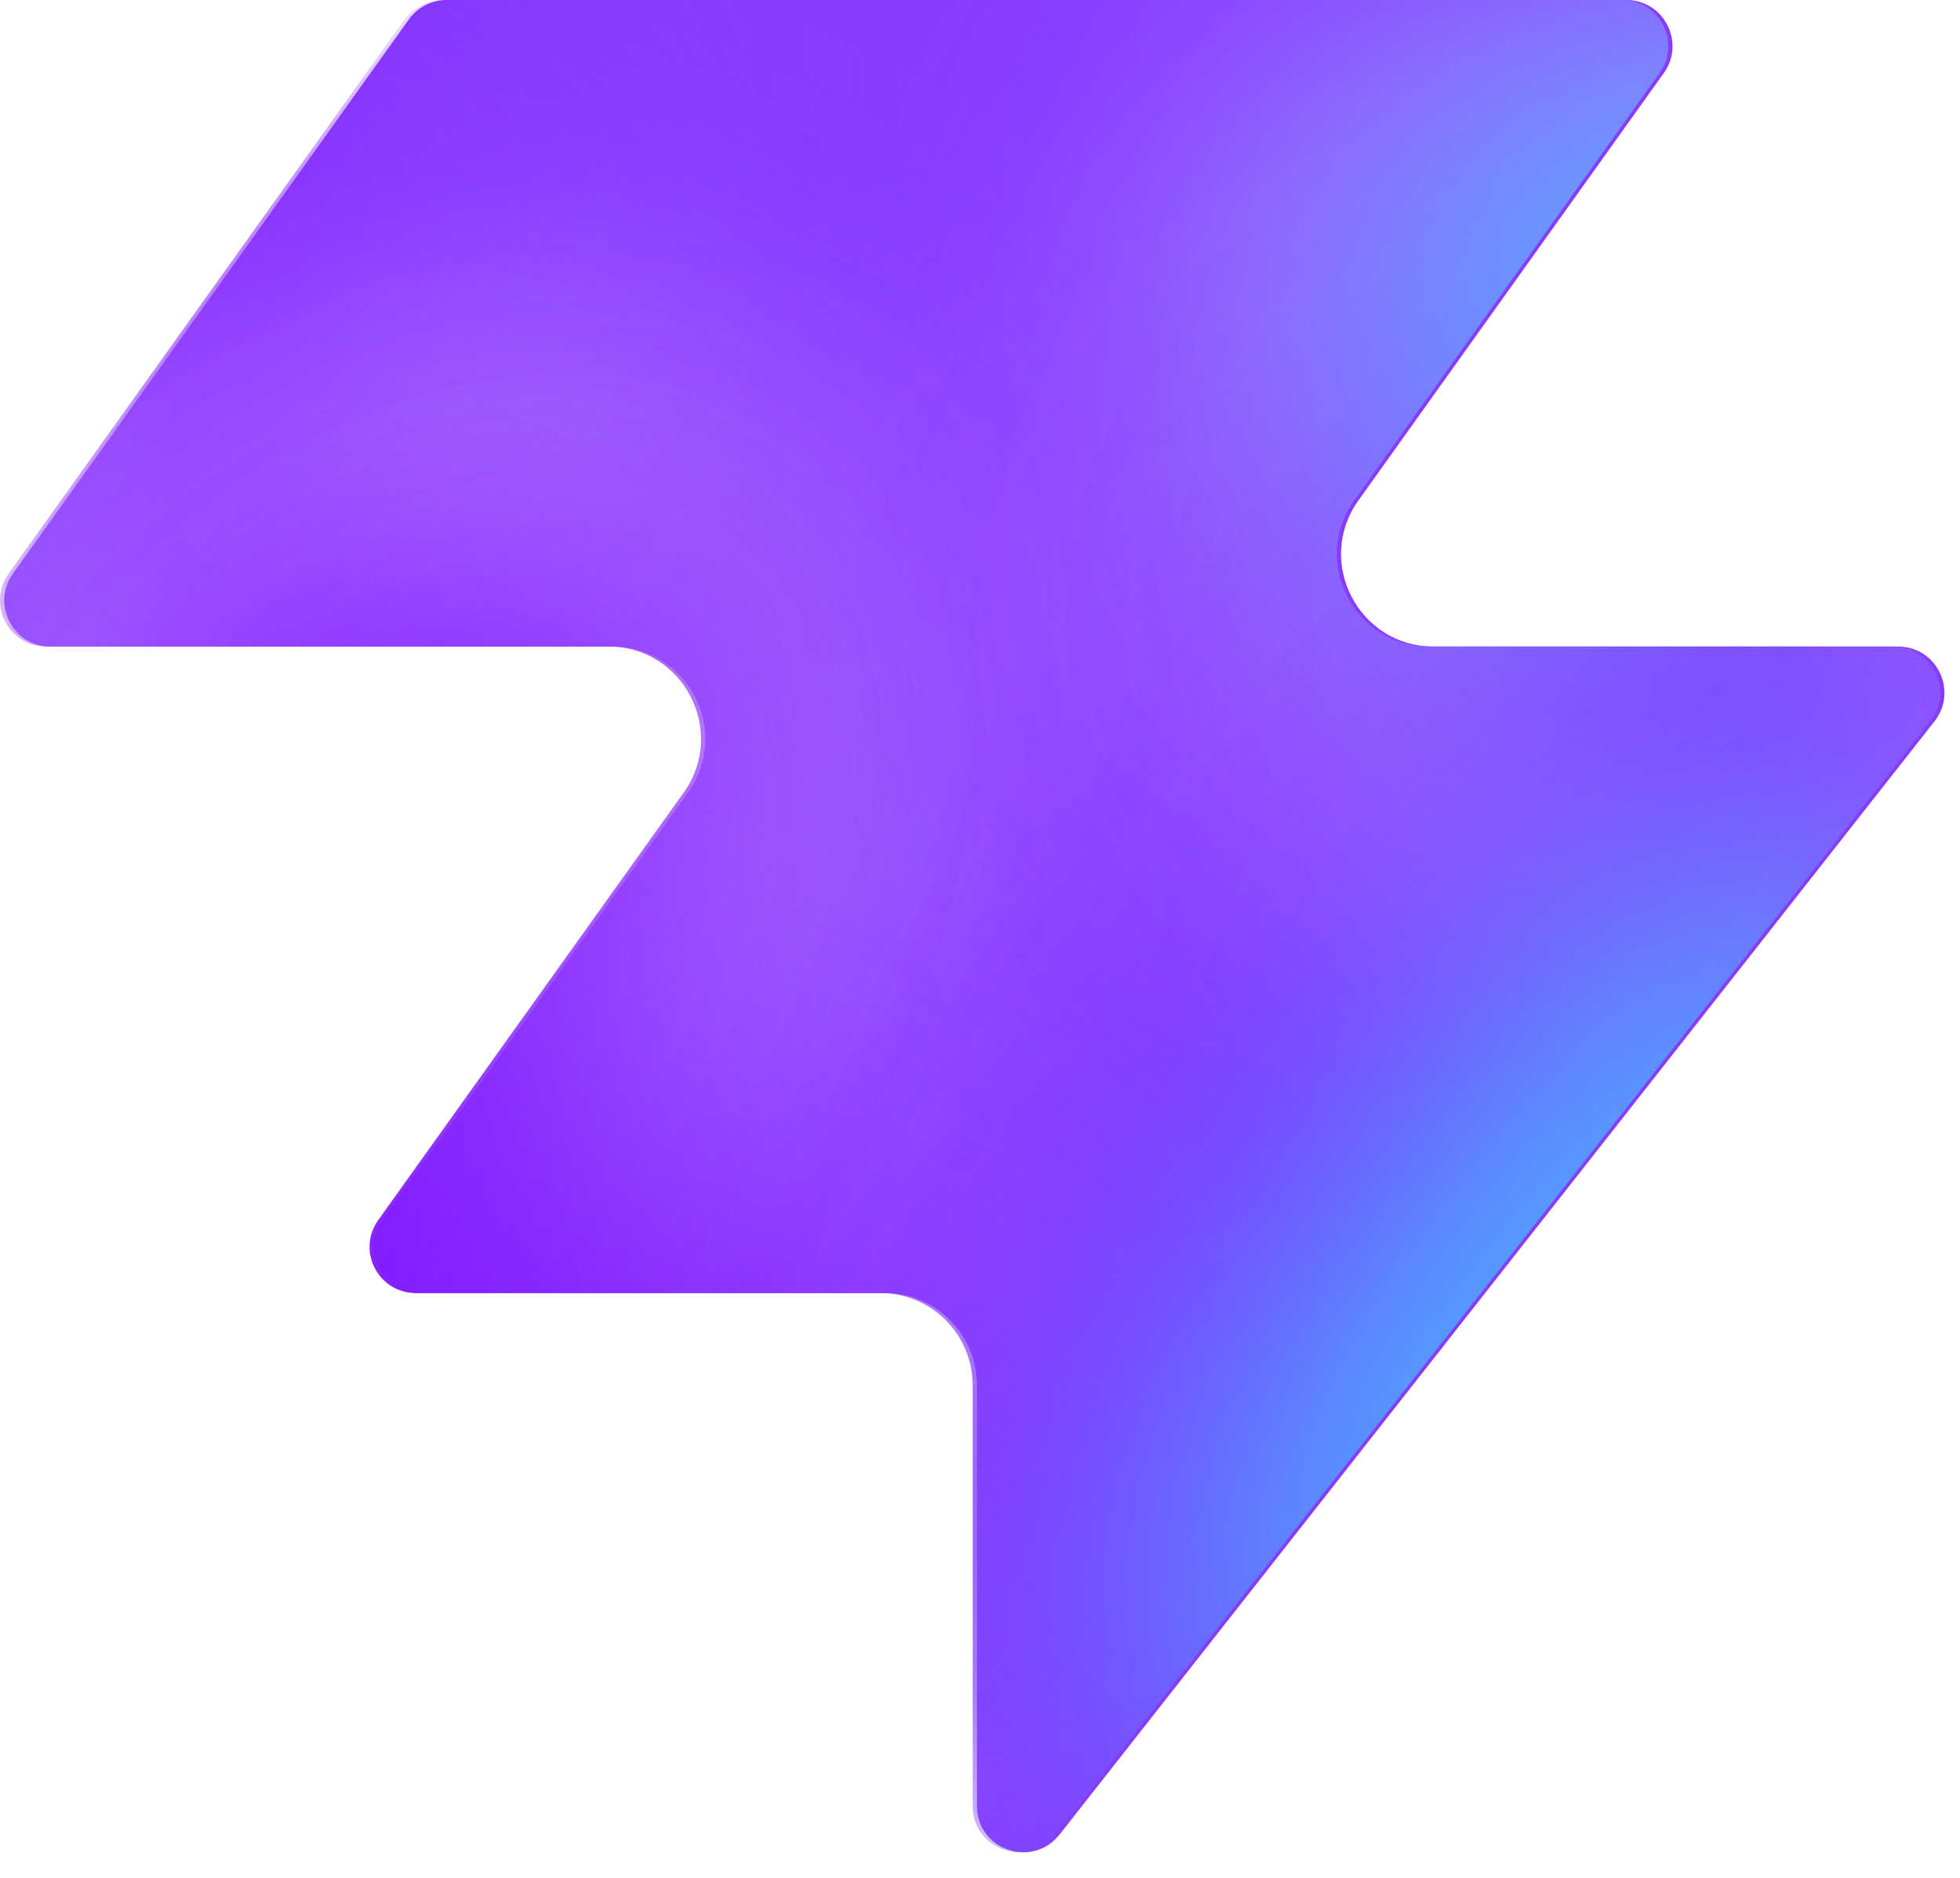
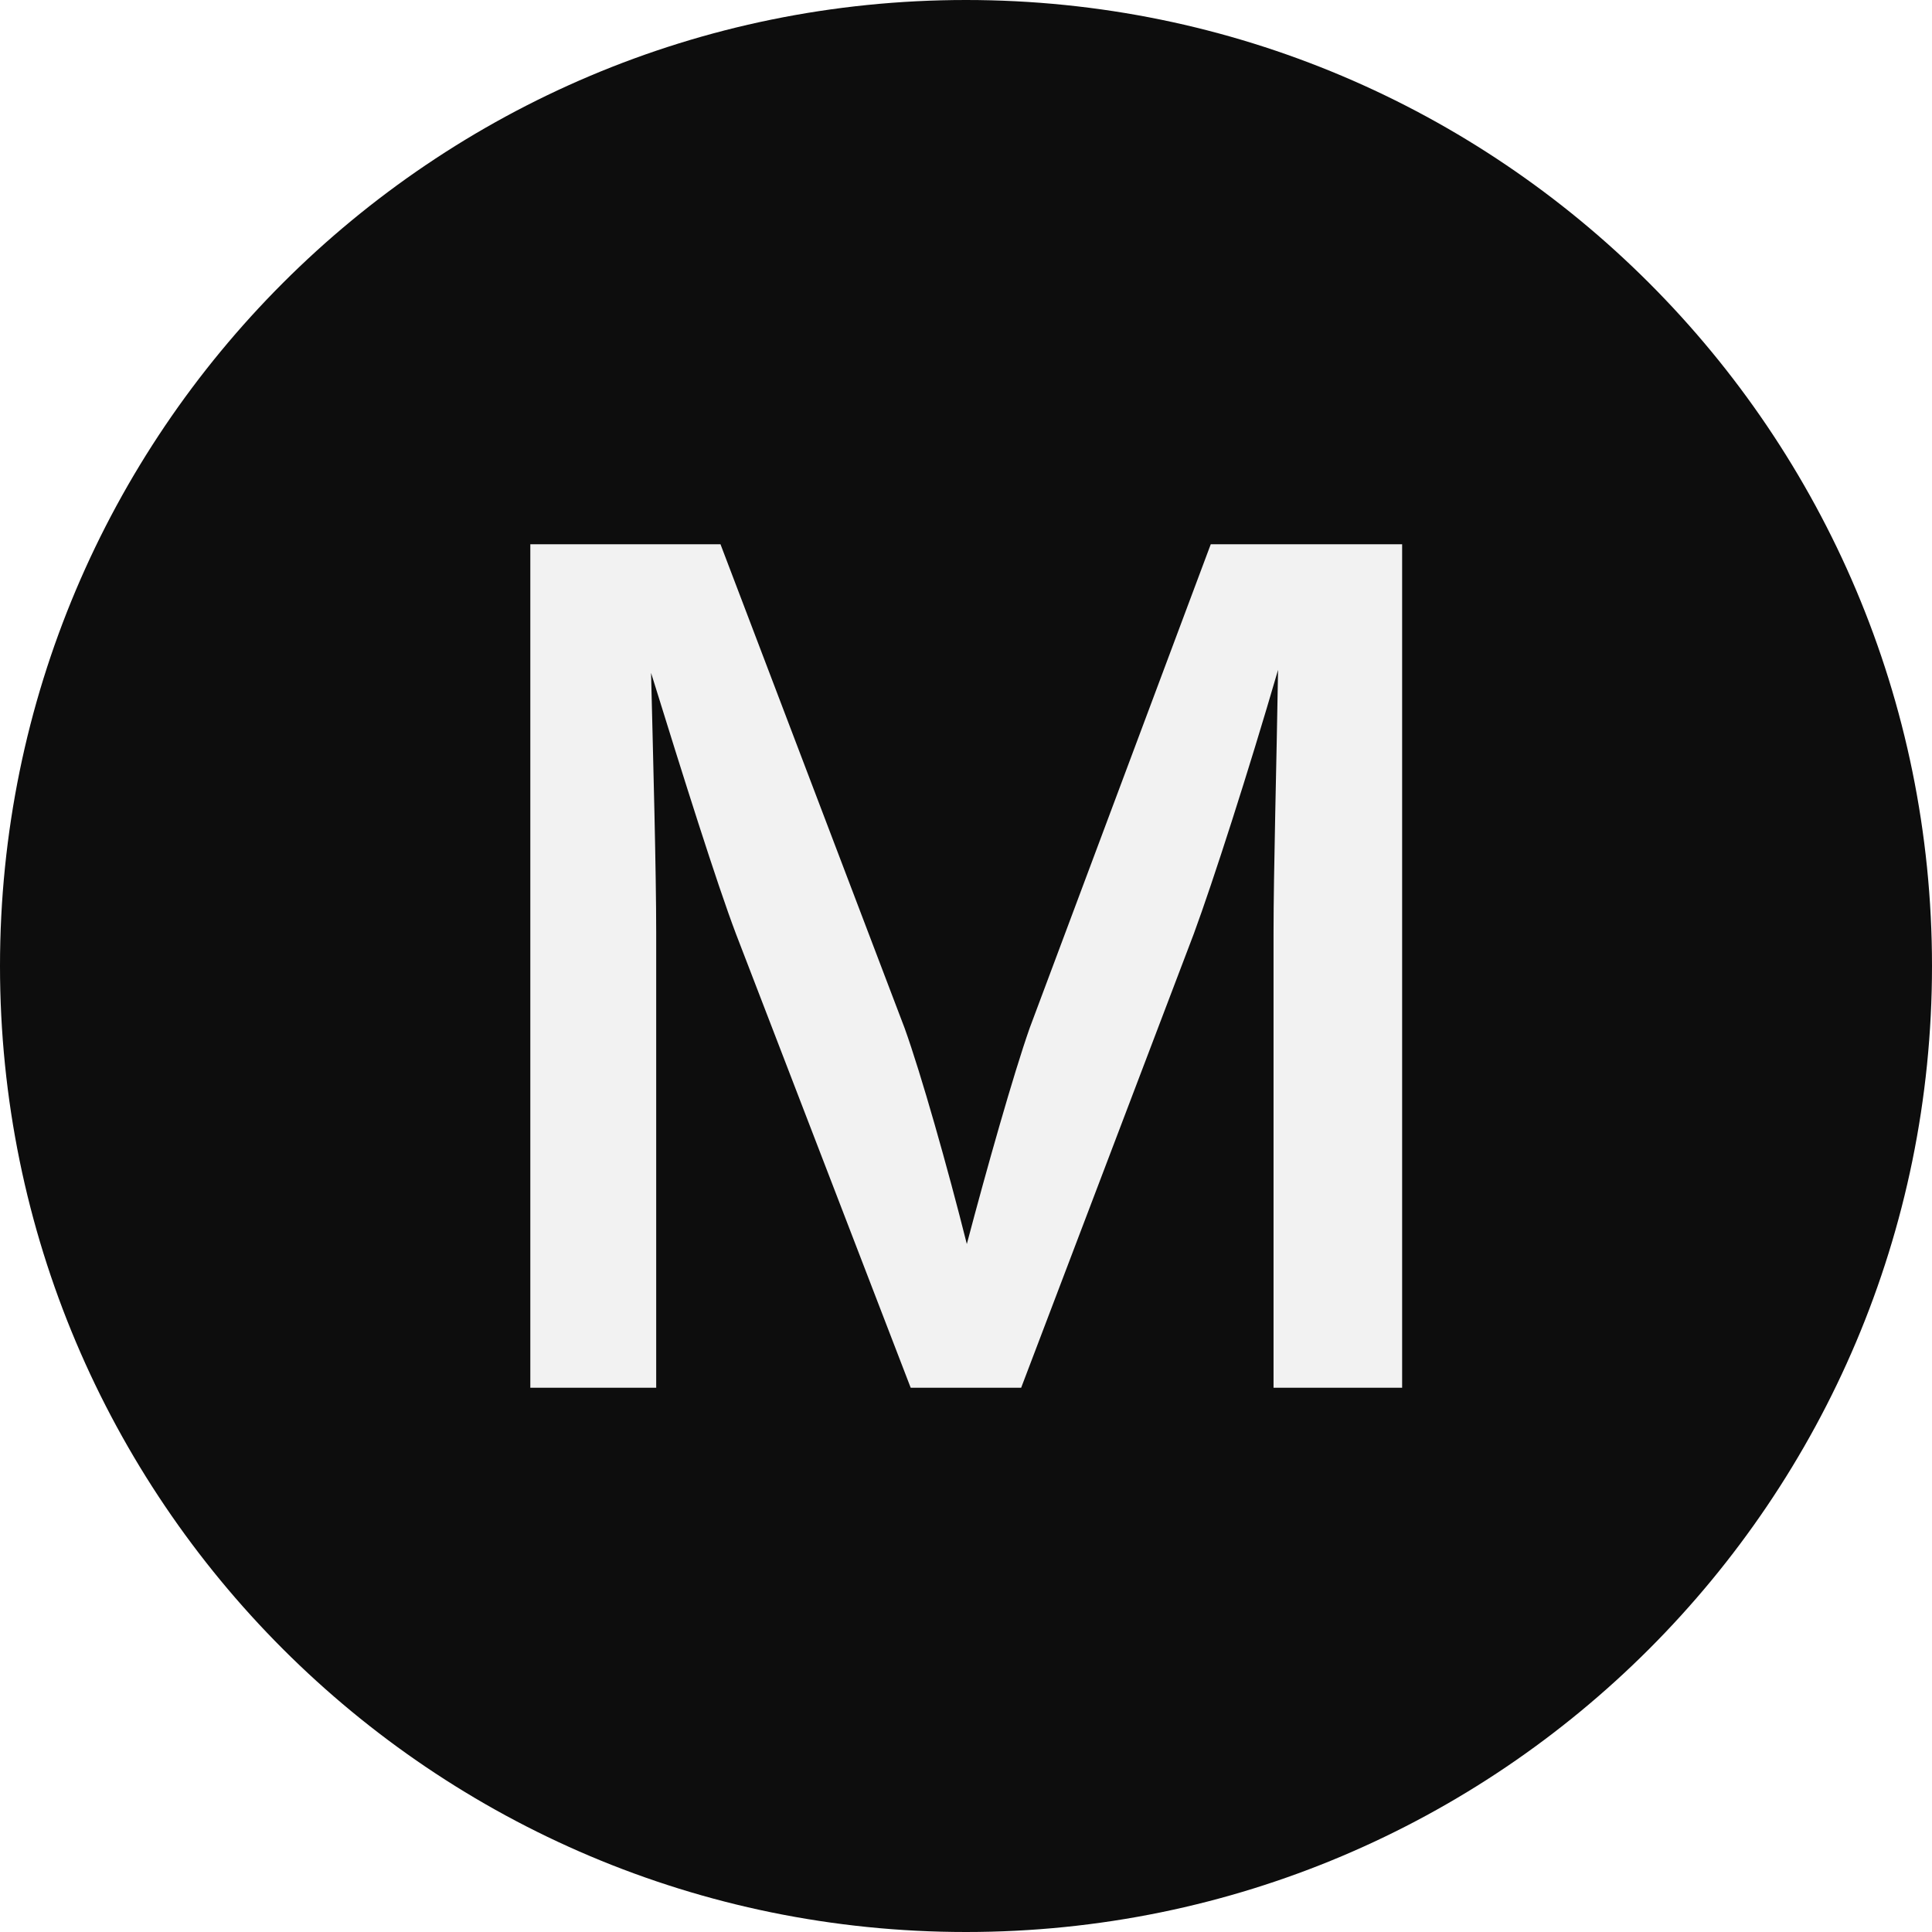
- <svg xmlns="http://www.w3.org/2000/svg" width="48" height="46" fill="none" viewBox="0 0 48 46">
-   <path fill="#863bff" d="M25.946 44.938c-.664.845-2.021.375-2.021-.698V33.937a2.26 2.26 0 0 0-2.262-2.262H10.287c-.92 0-1.456-1.04-.92-1.788l7.48-10.471c1.07-1.497 0-3.578-1.842-3.578H1.237c-.92 0-1.456-1.04-.92-1.788L10.013.474c.214-.297.556-.474.92-.474h28.894c.92 0 1.456 1.04.92 1.788l-7.48 10.471c-1.07 1.498 0 3.579 1.842 3.579h11.377c.943 0 1.473 1.088.89 1.83L25.947 44.94z" style="fill:#863bff;fill:color(display-p3 .525 .23 1);fill-opacity:1" />
-   <mask id="a" width="48" height="46" x="0" y="0" maskUnits="userSpaceOnUse" style="mask-type:alpha">
-     <path fill="#000" d="M25.842 44.938c-.664.844-2.021.375-2.021-.698V33.937a2.26 2.26 0 0 0-2.262-2.262H10.183c-.92 0-1.456-1.04-.92-1.788l7.48-10.471c1.07-1.498 0-3.579-1.842-3.579H1.133c-.92 0-1.456-1.04-.92-1.787L9.91.473c.214-.297.556-.474.92-.474h28.894c.92 0 1.456 1.04.92 1.788l-7.48 10.471c-1.07 1.498 0 3.578 1.842 3.578h11.377c.943 0 1.473 1.088.89 1.832L25.843 44.94z" style="fill:#000;fill-opacity:1" />
-   </mask>
-   <g mask="url(#a)">
-     <g filter="url(#b)">
-       <ellipse cx="5.508" cy="14.704" fill="#ede6ff" rx="5.508" ry="14.704" style="fill:#ede6ff;fill:color(display-p3 .927 .903 1);fill-opacity:1" transform="matrix(.00324 1 1 -.00324 -4.47 31.516)" />
-     </g>
-     <g filter="url(#c)">
-       <ellipse cx="10.399" cy="29.851" fill="#ede6ff" rx="10.399" ry="29.851" style="fill:#ede6ff;fill:color(display-p3 .927 .903 1);fill-opacity:1" transform="matrix(.00324 1 1 -.00324 -39.328 7.883)" />
-     </g>
-     <g filter="url(#d)">
-       <ellipse cx="5.508" cy="30.487" fill="#7e14ff" rx="5.508" ry="30.487" style="fill:#7e14ff;fill:color(display-p3 .492 .077 1);fill-opacity:1" transform="rotate(89.814 -25.913 -14.639)scale(1 -1)" />
-     </g>
-     <g filter="url(#e)">
-       <ellipse cx="5.508" cy="30.599" fill="#7e14ff" rx="5.508" ry="30.599" style="fill:#7e14ff;fill:color(display-p3 .492 .077 1);fill-opacity:1" transform="rotate(89.814 -32.644 -3.334)scale(1 -1)" />
-     </g>
-     <g filter="url(#f)">
-       <ellipse cx="5.508" cy="30.599" fill="#7e14ff" rx="5.508" ry="30.599" style="fill:#7e14ff;fill:color(display-p3 .492 .077 1);fill-opacity:1" transform="matrix(.00324 1 1 -.00324 -34.34 30.47)" />
-     </g>
-     <g filter="url(#g)">
-       <ellipse cx="14.072" cy="22.078" fill="#ede6ff" rx="14.072" ry="22.078" style="fill:#ede6ff;fill:color(display-p3 .927 .903 1);fill-opacity:1" transform="rotate(93.35 24.506 48.493)scale(-1 1)" />
-     </g>
-     <g filter="url(#h)">
-       <ellipse cx="3.47" cy="21.501" fill="#7e14ff" rx="3.47" ry="21.501" style="fill:#7e14ff;fill:color(display-p3 .492 .077 1);fill-opacity:1" transform="rotate(89.009 28.708 47.59)scale(-1 1)" />
-     </g>
-     <g filter="url(#i)">
-       <ellipse cx="3.47" cy="21.501" fill="#7e14ff" rx="3.47" ry="21.501" style="fill:#7e14ff;fill:color(display-p3 .492 .077 1);fill-opacity:1" transform="rotate(89.009 28.708 47.59)scale(-1 1)" />
-     </g>
-     <g filter="url(#j)">
-       <ellipse cx=".387" cy="8.972" fill="#7e14ff" rx="4.407" ry="29.108" style="fill:#7e14ff;fill:color(display-p3 .492 .077 1);fill-opacity:1" transform="rotate(39.51 .387 8.972)" />
-     </g>
-     <g filter="url(#k)">
-       <ellipse cx="47.523" cy="-6.092" fill="#7e14ff" rx="4.407" ry="29.108" style="fill:#7e14ff;fill:color(display-p3 .492 .077 1);fill-opacity:1" transform="rotate(37.892 47.523 -6.092)" />
-     </g>
-     <g filter="url(#l)">
-       <ellipse cx="41.412" cy="6.333" fill="#47bfff" rx="5.971" ry="9.665" style="fill:#47bfff;fill:color(display-p3 .28 .748 1);fill-opacity:1" transform="rotate(37.892 41.412 6.333)" />
-     </g>
-     <g filter="url(#m)">
-       <ellipse cx="-1.879" cy="38.332" fill="#7e14ff" rx="4.407" ry="29.108" style="fill:#7e14ff;fill:color(display-p3 .492 .077 1);fill-opacity:1" transform="rotate(37.892 -1.88 38.332)" />
-     </g>
-     <g filter="url(#n)">
-       <ellipse cx="-1.879" cy="38.332" fill="#7e14ff" rx="4.407" ry="29.108" style="fill:#7e14ff;fill:color(display-p3 .492 .077 1);fill-opacity:1" transform="rotate(37.892 -1.88 38.332)" />
-     </g>
-     <g filter="url(#o)">
-       <ellipse cx="35.651" cy="29.907" fill="#7e14ff" rx="4.407" ry="29.108" style="fill:#7e14ff;fill:color(display-p3 .492 .077 1);fill-opacity:1" transform="rotate(37.892 35.651 29.907)" />
-     </g>
-     <g filter="url(#p)">
-       <ellipse cx="38.418" cy="32.4" fill="#47bfff" rx="5.971" ry="15.297" style="fill:#47bfff;fill:color(display-p3 .28 .748 1);fill-opacity:1" transform="rotate(37.892 38.418 32.4)" />
-     </g>
-   </g>
-   <defs>
-     <filter id="b" width="60.045" height="41.654" x="-19.77" y="16.149" color-interpolation-filters="sRGB" filterUnits="userSpaceOnUse">
-       <feFlood flood-opacity="0" result="BackgroundImageFix" />
-       <feBlend in="SourceGraphic" in2="BackgroundImageFix" result="shape" />
-       <feGaussianBlur result="effect1_foregroundBlur_2002_17158" stdDeviation="7.659" />
-     </filter>
-     <filter id="c" width="90.34" height="51.437" x="-54.613" y="-7.533" color-interpolation-filters="sRGB" filterUnits="userSpaceOnUse">
-       <feFlood flood-opacity="0" result="BackgroundImageFix" />
-       <feBlend in="SourceGraphic" in2="BackgroundImageFix" result="shape" />
-       <feGaussianBlur result="effect1_foregroundBlur_2002_17158" stdDeviation="7.659" />
-     </filter>
-     <filter id="d" width="79.355" height="29.4" x="-49.64" y="2.03" color-interpolation-filters="sRGB" filterUnits="userSpaceOnUse">
-       <feFlood flood-opacity="0" result="BackgroundImageFix" />
-       <feBlend in="SourceGraphic" in2="BackgroundImageFix" result="shape" />
-       <feGaussianBlur result="effect1_foregroundBlur_2002_17158" stdDeviation="4.596" />
-     </filter>
-     <filter id="e" width="79.579" height="29.4" x="-45.045" y="20.029" color-interpolation-filters="sRGB" filterUnits="userSpaceOnUse">
-       <feFlood flood-opacity="0" result="BackgroundImageFix" />
-       <feBlend in="SourceGraphic" in2="BackgroundImageFix" result="shape" />
-       <feGaussianBlur result="effect1_foregroundBlur_2002_17158" stdDeviation="4.596" />
-     </filter>
-     <filter id="f" width="79.579" height="29.4" x="-43.513" y="21.178" color-interpolation-filters="sRGB" filterUnits="userSpaceOnUse">
-       <feFlood flood-opacity="0" result="BackgroundImageFix" />
-       <feBlend in="SourceGraphic" in2="BackgroundImageFix" result="shape" />
-       <feGaussianBlur result="effect1_foregroundBlur_2002_17158" stdDeviation="4.596" />
-     </filter>
-     <filter id="g" width="74.749" height="58.852" x="15.756" y="-17.901" color-interpolation-filters="sRGB" filterUnits="userSpaceOnUse">
-       <feFlood flood-opacity="0" result="BackgroundImageFix" />
-       <feBlend in="SourceGraphic" in2="BackgroundImageFix" result="shape" />
-       <feGaussianBlur result="effect1_foregroundBlur_2002_17158" stdDeviation="7.659" />
-     </filter>
-     <filter id="h" width="61.377" height="25.362" x="23.548" y="2.284" color-interpolation-filters="sRGB" filterUnits="userSpaceOnUse">
-       <feFlood flood-opacity="0" result="BackgroundImageFix" />
-       <feBlend in="SourceGraphic" in2="BackgroundImageFix" result="shape" />
-       <feGaussianBlur result="effect1_foregroundBlur_2002_17158" stdDeviation="4.596" />
-     </filter>
-     <filter id="i" width="61.377" height="25.362" x="23.548" y="2.284" color-interpolation-filters="sRGB" filterUnits="userSpaceOnUse">
-       <feFlood flood-opacity="0" result="BackgroundImageFix" />
-       <feBlend in="SourceGraphic" in2="BackgroundImageFix" result="shape" />
-       <feGaussianBlur result="effect1_foregroundBlur_2002_17158" stdDeviation="4.596" />
-     </filter>
-     <filter id="j" width="56.045" height="63.649" x="-27.636" y="-22.853" color-interpolation-filters="sRGB" filterUnits="userSpaceOnUse">
-       <feFlood flood-opacity="0" result="BackgroundImageFix" />
-       <feBlend in="SourceGraphic" in2="BackgroundImageFix" result="shape" />
-       <feGaussianBlur result="effect1_foregroundBlur_2002_17158" stdDeviation="4.596" />
-     </filter>
-     <filter id="k" width="54.814" height="64.646" x="20.116" y="-38.415" color-interpolation-filters="sRGB" filterUnits="userSpaceOnUse">
-       <feFlood flood-opacity="0" result="BackgroundImageFix" />
-       <feBlend in="SourceGraphic" in2="BackgroundImageFix" result="shape" />
-       <feGaussianBlur result="effect1_foregroundBlur_2002_17158" stdDeviation="4.596" />
-     </filter>
-     <filter id="l" width="33.541" height="35.313" x="24.641" y="-11.323" color-interpolation-filters="sRGB" filterUnits="userSpaceOnUse">
-       <feFlood flood-opacity="0" result="BackgroundImageFix" />
-       <feBlend in="SourceGraphic" in2="BackgroundImageFix" result="shape" />
-       <feGaussianBlur result="effect1_foregroundBlur_2002_17158" stdDeviation="4.596" />
-     </filter>
-     <filter id="m" width="54.814" height="64.646" x="-29.286" y="6.009" color-interpolation-filters="sRGB" filterUnits="userSpaceOnUse">
-       <feFlood flood-opacity="0" result="BackgroundImageFix" />
-       <feBlend in="SourceGraphic" in2="BackgroundImageFix" result="shape" />
-       <feGaussianBlur result="effect1_foregroundBlur_2002_17158" stdDeviation="4.596" />
-     </filter>
-     <filter id="n" width="54.814" height="64.646" x="-29.286" y="6.009" color-interpolation-filters="sRGB" filterUnits="userSpaceOnUse">
-       <feFlood flood-opacity="0" result="BackgroundImageFix" />
-       <feBlend in="SourceGraphic" in2="BackgroundImageFix" result="shape" />
-       <feGaussianBlur result="effect1_foregroundBlur_2002_17158" stdDeviation="4.596" />
-     </filter>
-     <filter id="o" width="54.814" height="64.646" x="8.244" y="-2.416" color-interpolation-filters="sRGB" filterUnits="userSpaceOnUse">
-       <feFlood flood-opacity="0" result="BackgroundImageFix" />
-       <feBlend in="SourceGraphic" in2="BackgroundImageFix" result="shape" />
-       <feGaussianBlur result="effect1_foregroundBlur_2002_17158" stdDeviation="4.596" />
-     </filter>
-     <filter id="p" width="39.409" height="43.623" x="18.713" y="10.588" color-interpolation-filters="sRGB" filterUnits="userSpaceOnUse">
-       <feFlood flood-opacity="0" result="BackgroundImageFix" />
-       <feBlend in="SourceGraphic" in2="BackgroundImageFix" result="shape" />
-       <feGaussianBlur result="effect1_foregroundBlur_2002_17158" stdDeviation="4.596" />
-     </filter>
-   </defs>
+ <svg xmlns="http://www.w3.org/2000/svg" viewBox="0 0 100 100">
+   <circle cx="50" cy="50" r="50" fill="#0D0D0D" />
+   <text x="50" y="50" text-anchor="middle" dominant-baseline="central" font-family="-apple-system, BlinkMacSystemFont, 'Segoe UI', sans-serif" font-size="60" font-weight="500" fill="#F2F2F2">M</text>
</svg>
